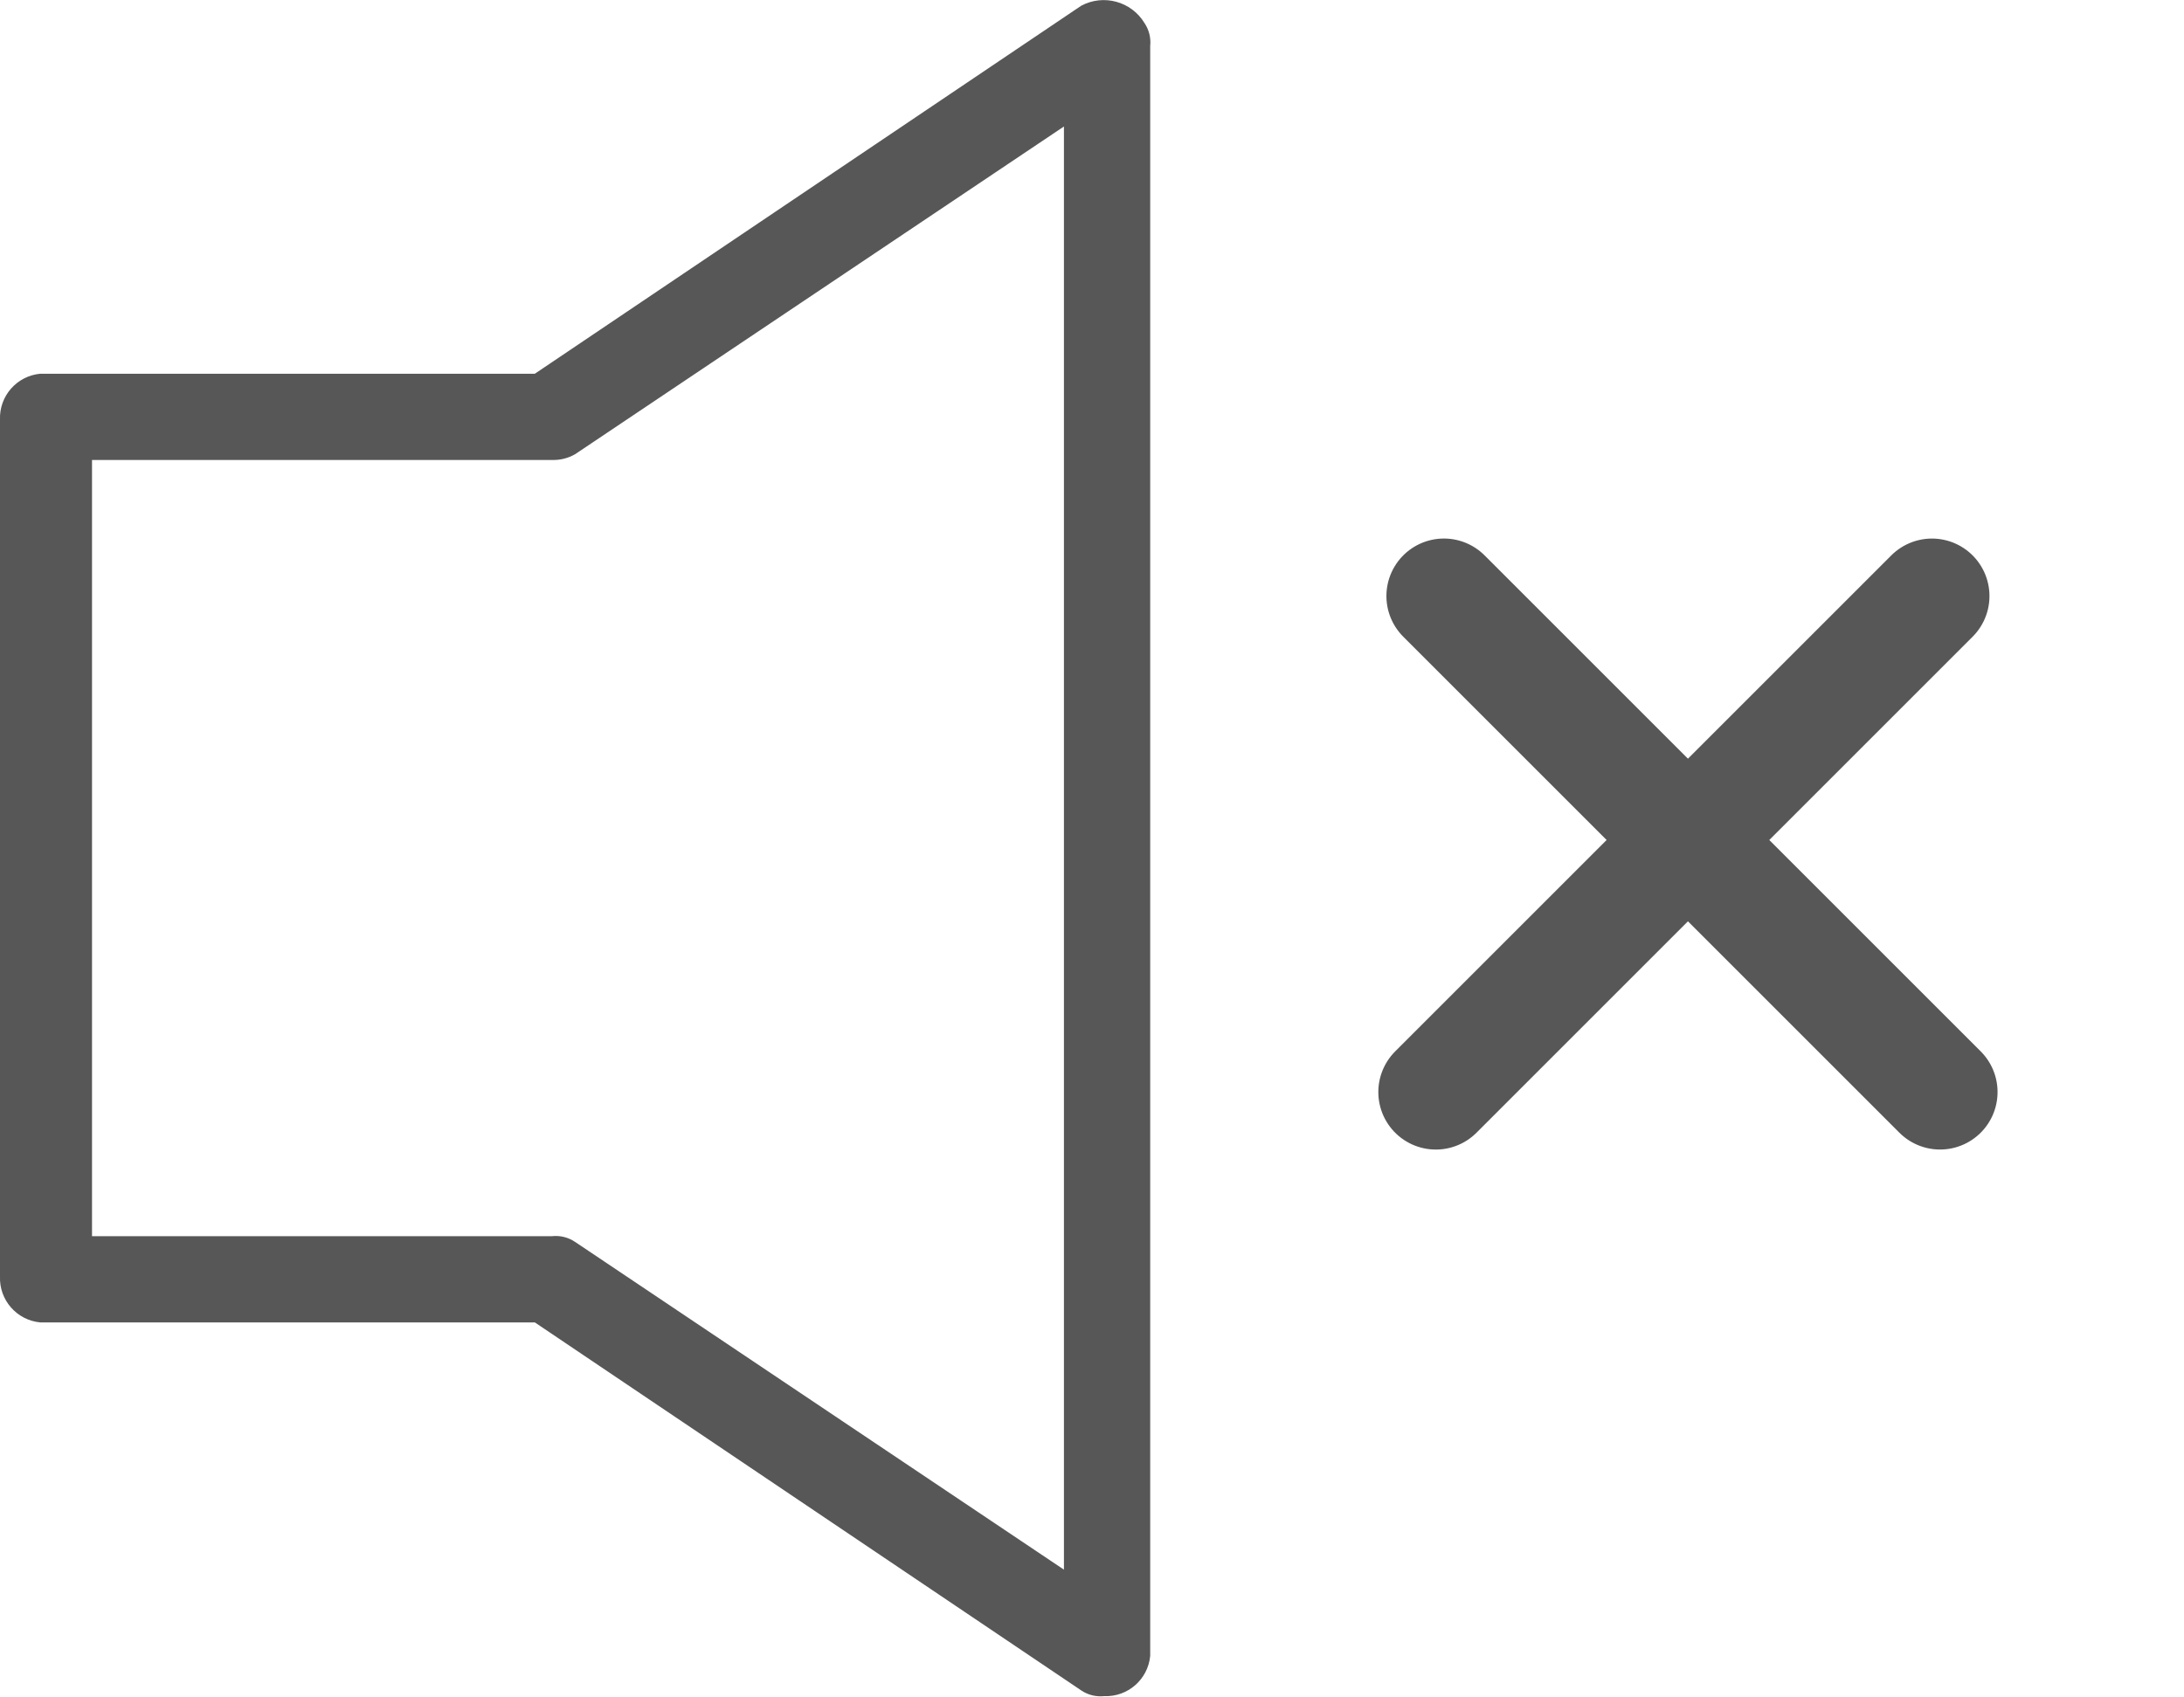
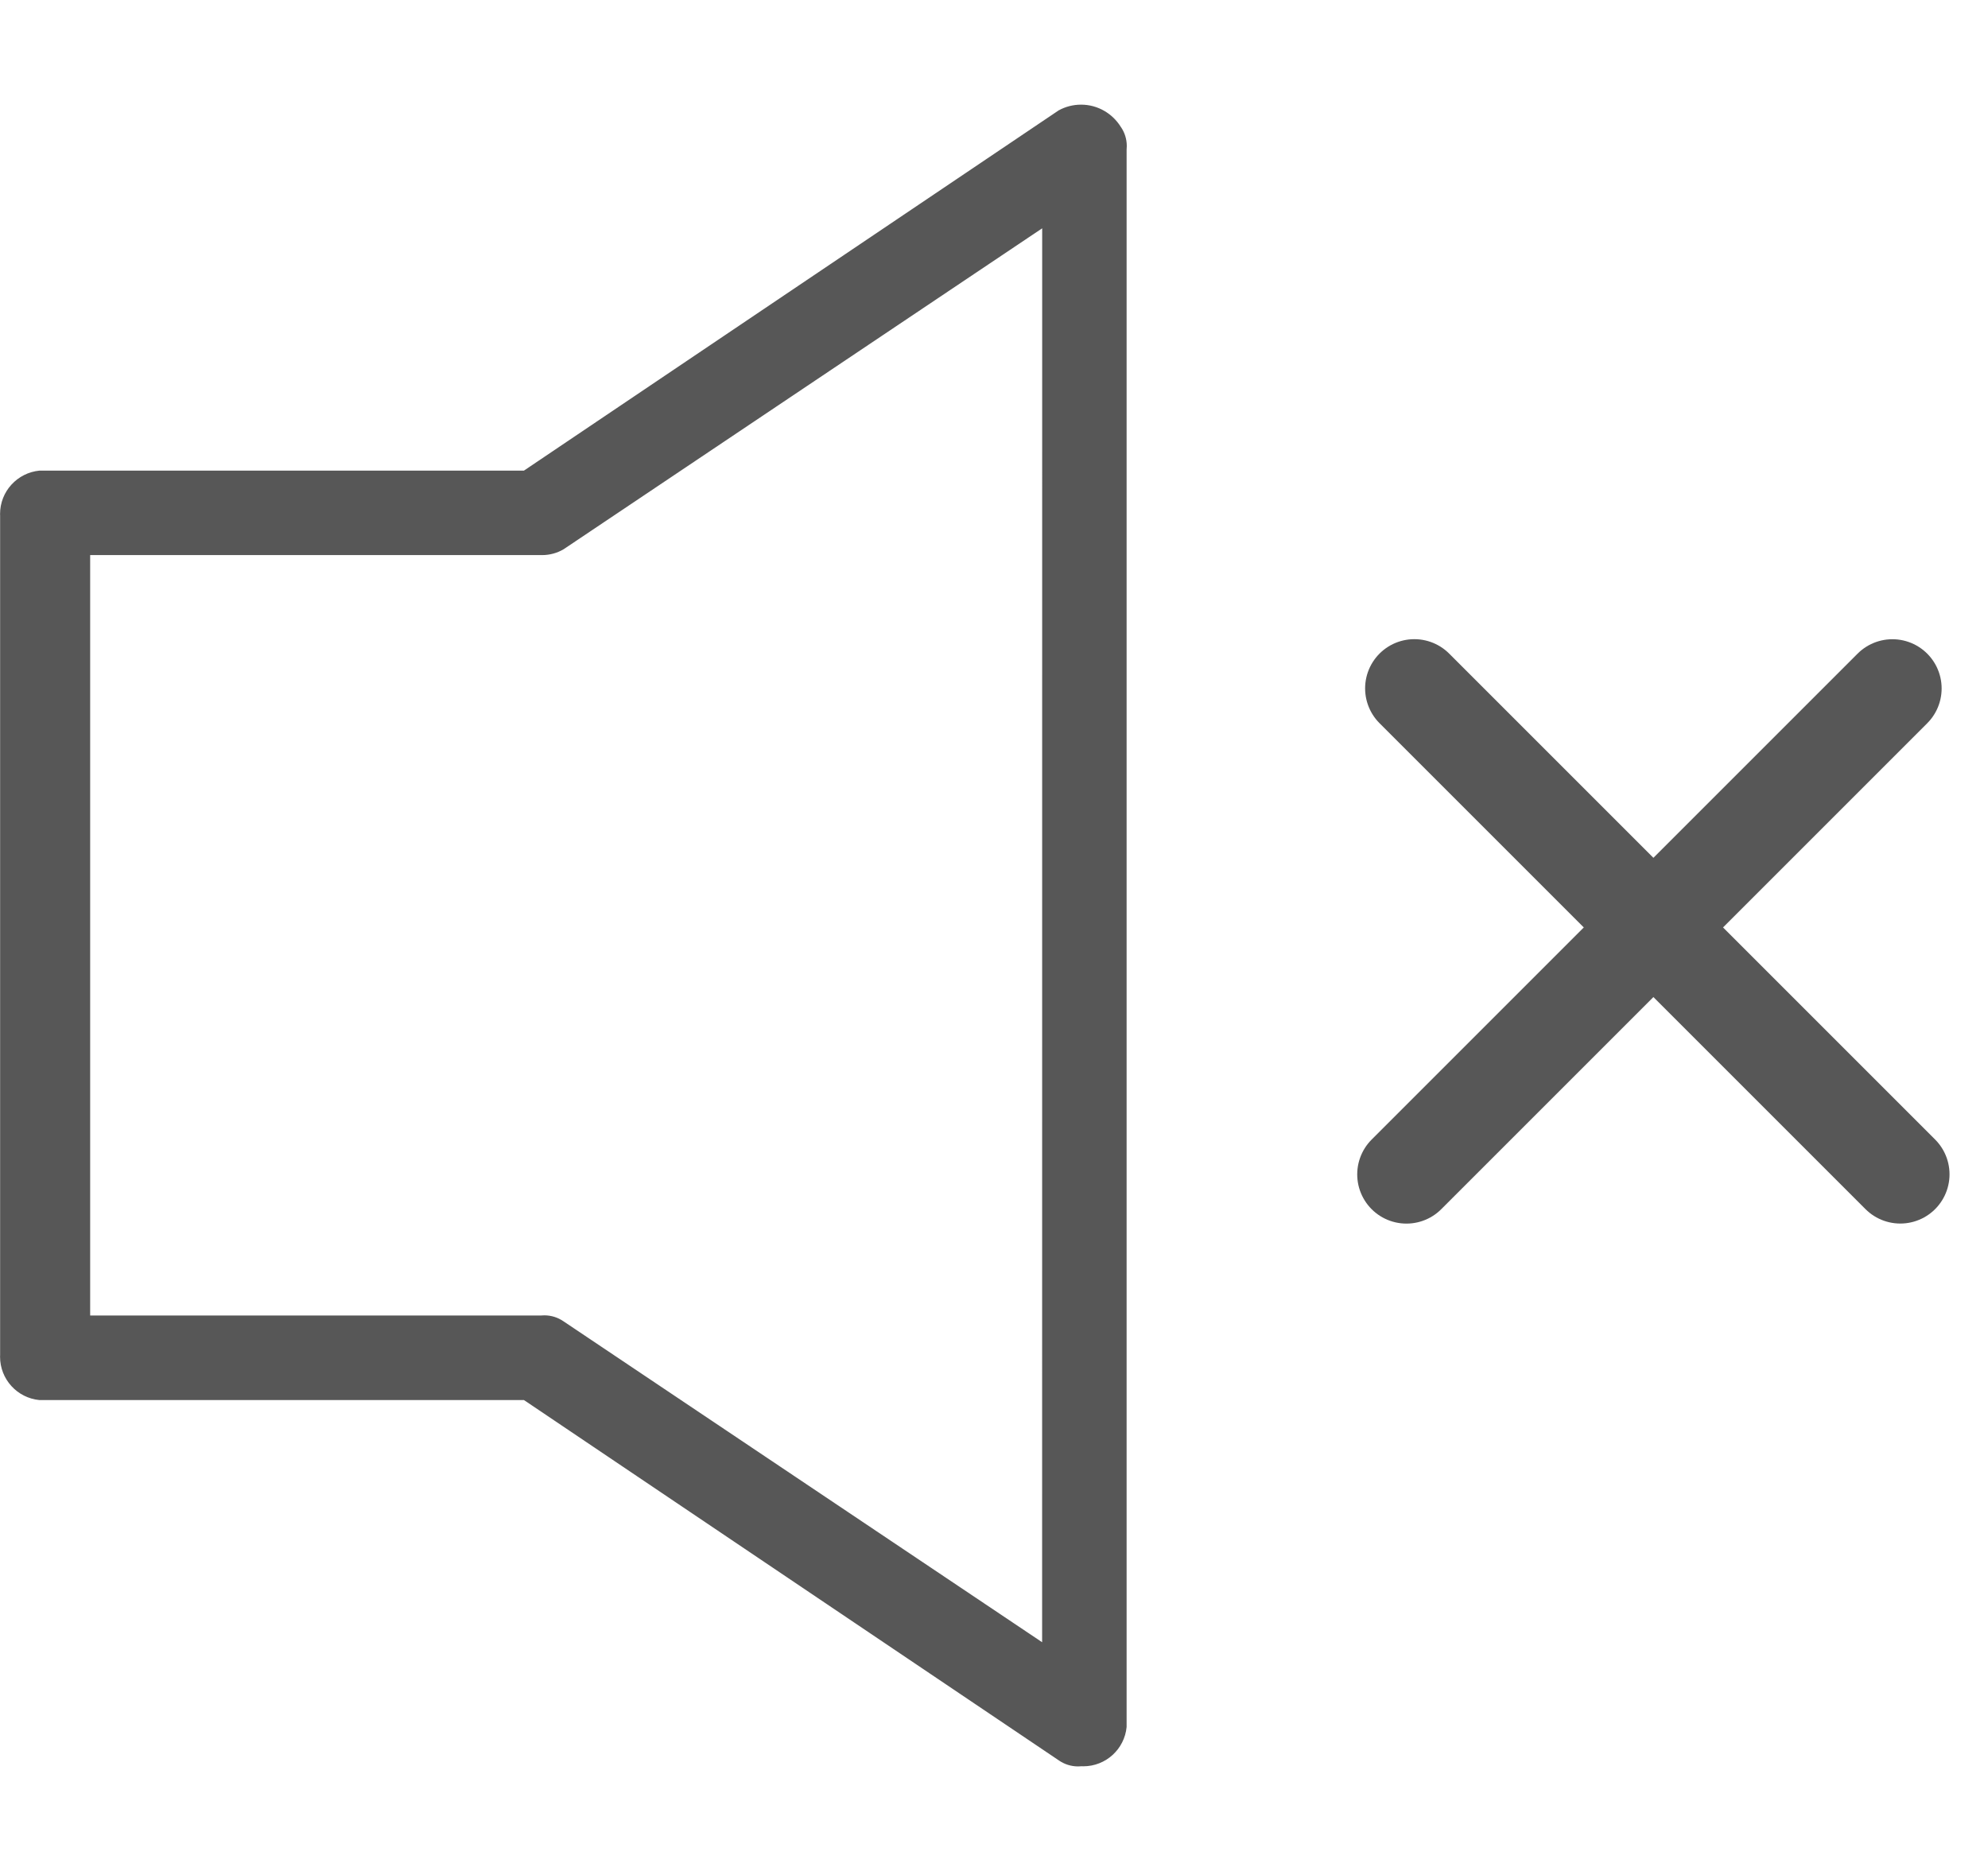
- <svg xmlns="http://www.w3.org/2000/svg" data-name="Title Bar Icon _ Sound" width="37.976" height="29.5" viewBox="0 0 37.976 29.5">
-   <path data-name="Path 6243" d="M18.8.1 9.3 6.5H.7a.773.773 0 0 0-.7.8v14.9a.773.773 0 0 0 .7.8h8.6l9.5 6.4a.6.6 0 0 0 .4.1.773.773 0 0 0 .8-.7V.8a.6.6 0 0 0-.1-.4.829.829 0 0 0-1.1-.3zm-.3 27.2L10 21.6a.6.6 0 0 0-.4-.1h-8V8h8a.756.756 0 0 0 .4-.1l8.5-5.7z" style="fill:#575757" />
-   <g data-name="Component 99 – 56">
-     <g data-name="Group 8486">
-       <path data-name="Path 1144" d="M0 0v12.2" transform="rotate(-45 25.067 -25.124)" style="fill:none;stroke:#575757;stroke-linecap:round;stroke-width:2px" />
-       <path data-name="Path 1145" d="M0 0v12.2" transform="rotate(-135 16.417 4.326)" style="fill:none;stroke:#575757;stroke-linecap:round;stroke-width:2px" />
-     </g>
-   </g>
+ <svg xmlns="http://www.w3.org/2000/svg" version="1.1" width="34" height="32" viewBox="0 0 34 32">
+   <path fill="#575757" d="M18.113 1.883l-9.152 6.166h-8.285c-0.38 0.037-0.675 0.355-0.675 0.742 0 0.010 0 0.021 0.001 0.031v-0.001 14.355c0 0.009-0.001 0.019-0.001 0.029 0 0.387 0.295 0.705 0.672 0.741h8.288l9.152 6.166c0.091 0.062 0.203 0.1 0.324 0.1 0.021 0 0.043-0.001 0.064-0.003h-0.003c0.009 0 0.019 0.001 0.029 0.001 0.387 0 0.705-0.295 0.741-0.672v-26.979c0.002-0.018 0.003-0.040 0.003-0.061 0-0.121-0.037-0.234-0.101-0.326l0.001 0.002c-0.143-0.232-0.395-0.384-0.682-0.384-0.138 0-0.268 0.035-0.381 0.097l0.004-0.002zM17.823 28.088l-8.189-5.491c-0.091-0.062-0.203-0.1-0.324-0.1-0.021 0-0.043 0.001-0.064 0.003h-7.704v-13.006h7.707c0.007 0 0.015 0 0.023 0 0.133 0 0.258-0.036 0.366-0.099l-0.003 0.002 8.189-5.492z" />
+   <path fill="none" stroke="#575757" stroke-linejoin="miter" stroke-linecap="round" stroke-miterlimit="4" stroke-width="1.684" d="M24.189 11.774l8.311 8.311" />
+   <path fill="none" stroke="#575757" stroke-linejoin="miter" stroke-linecap="round" stroke-miterlimit="4" stroke-width="1.684" d="M24.054 20.086l8.311-8.311" />
</svg>
